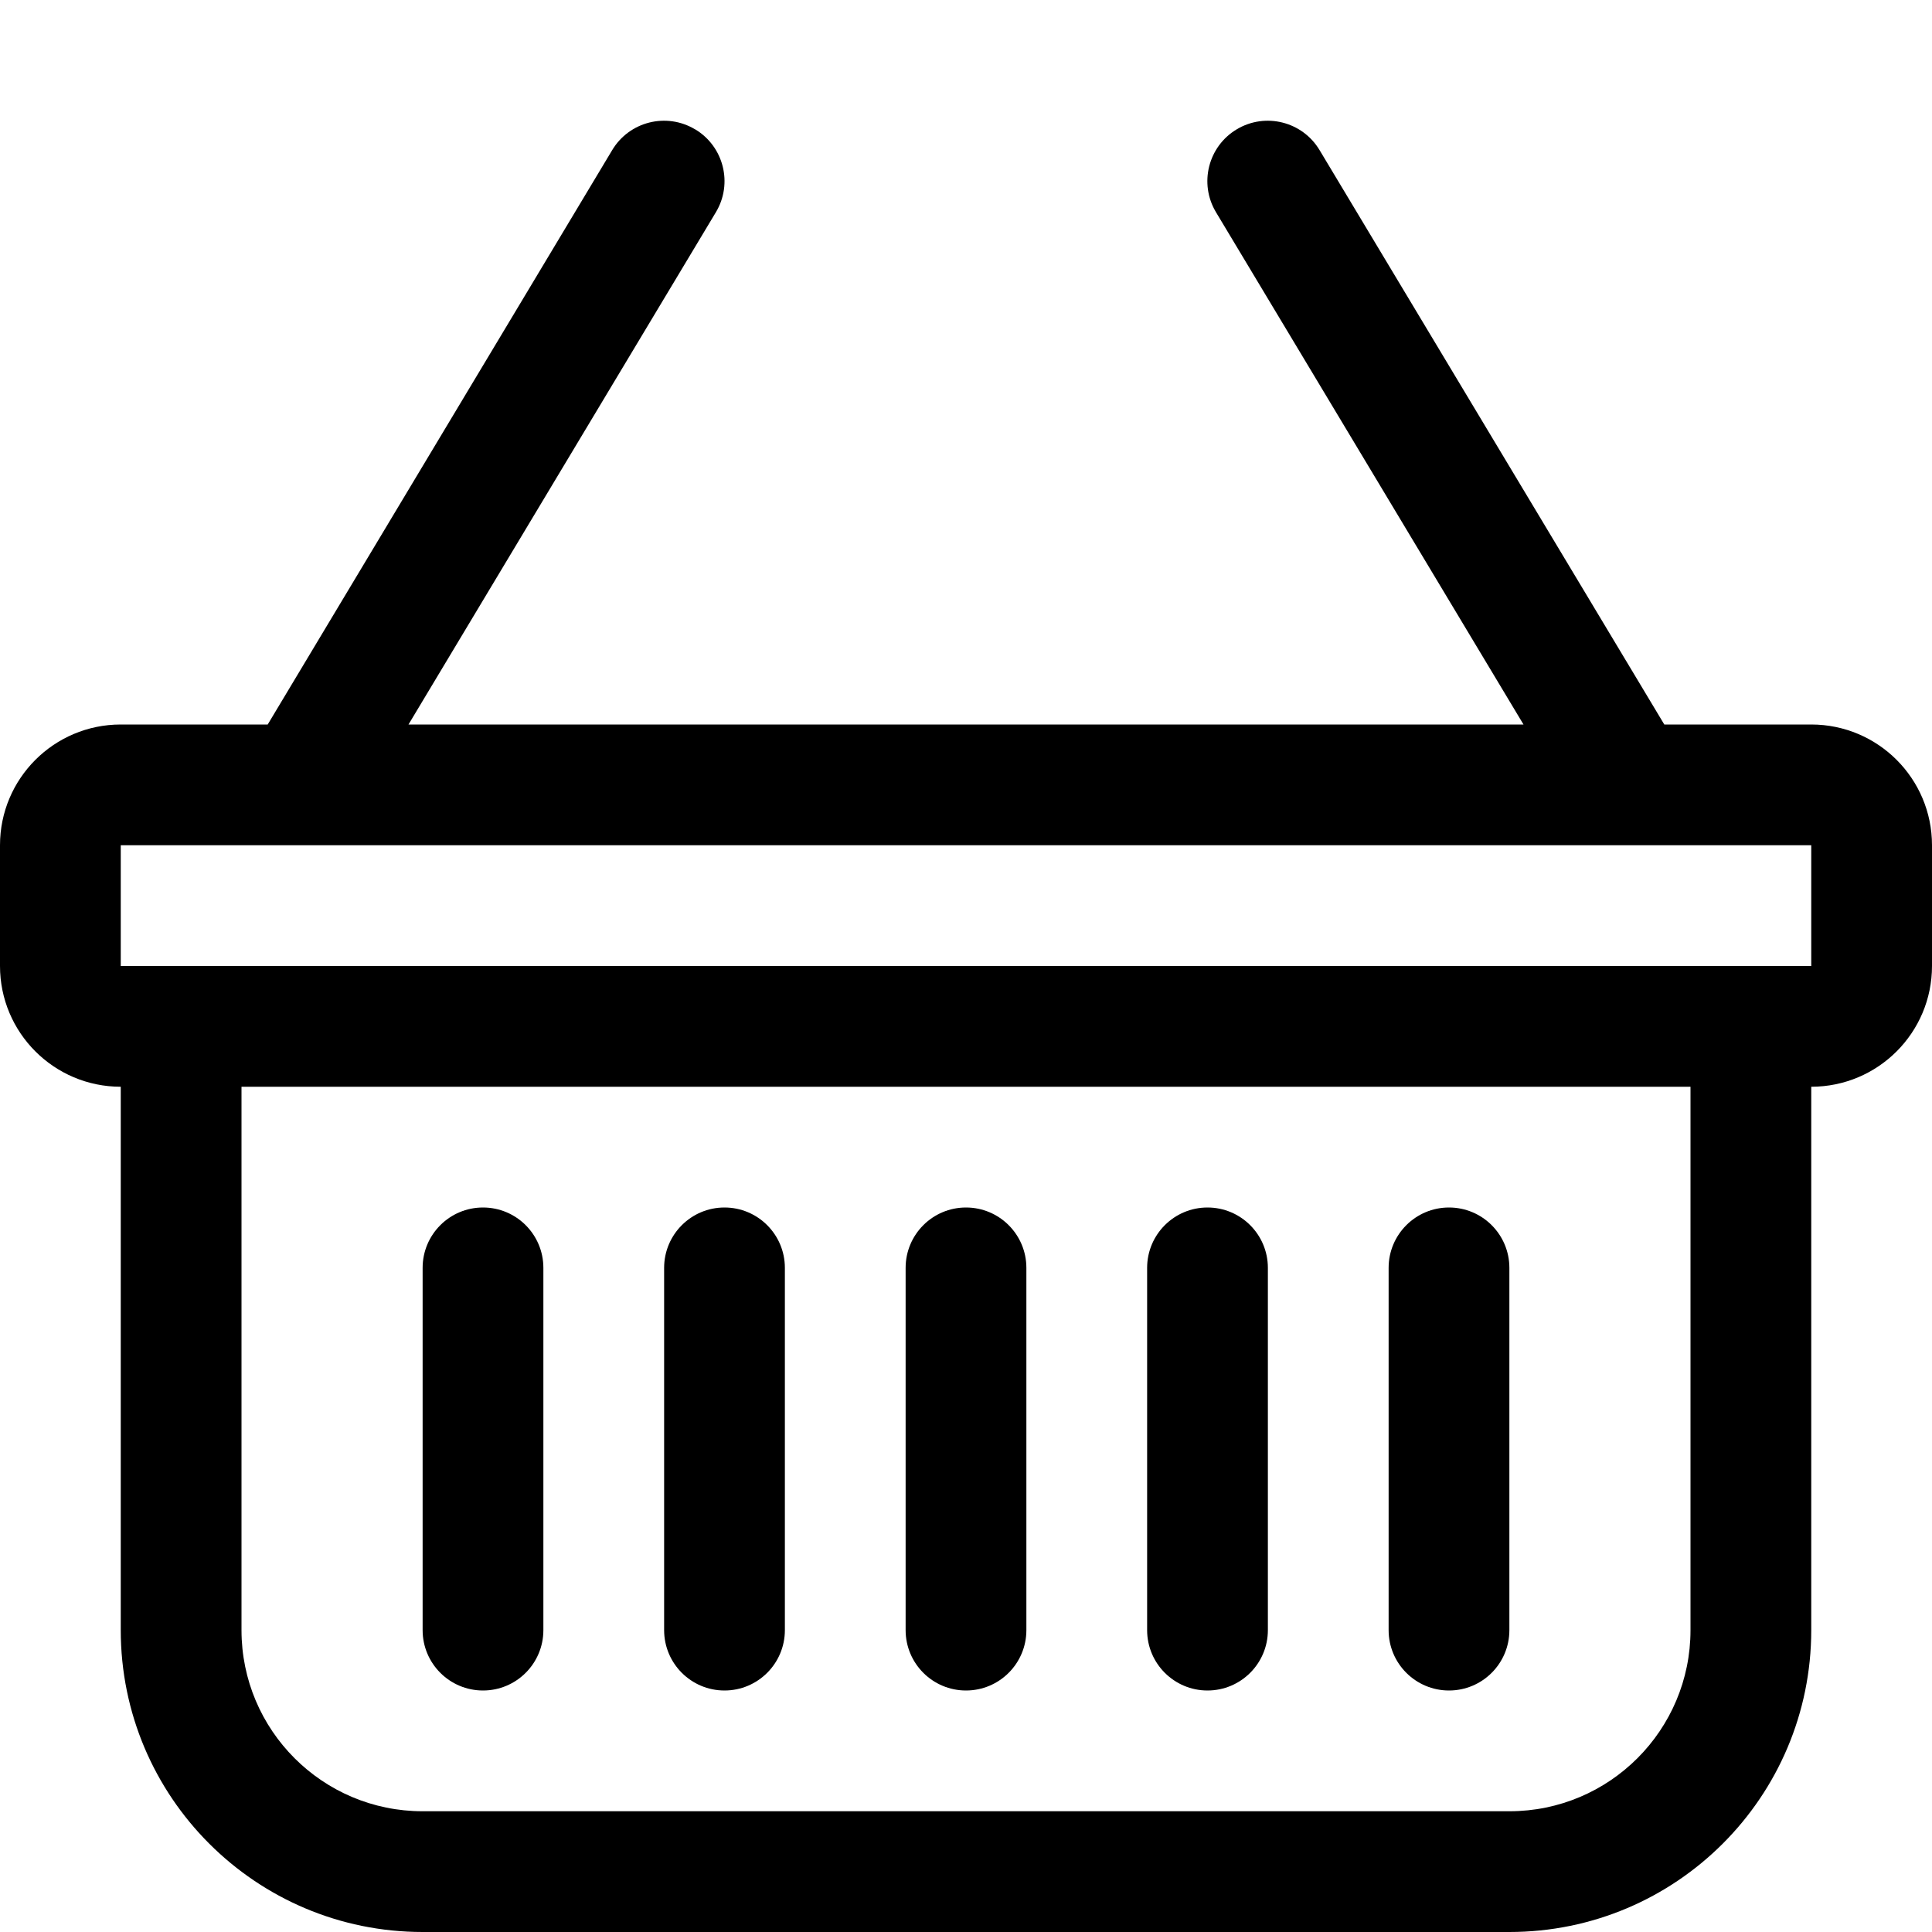
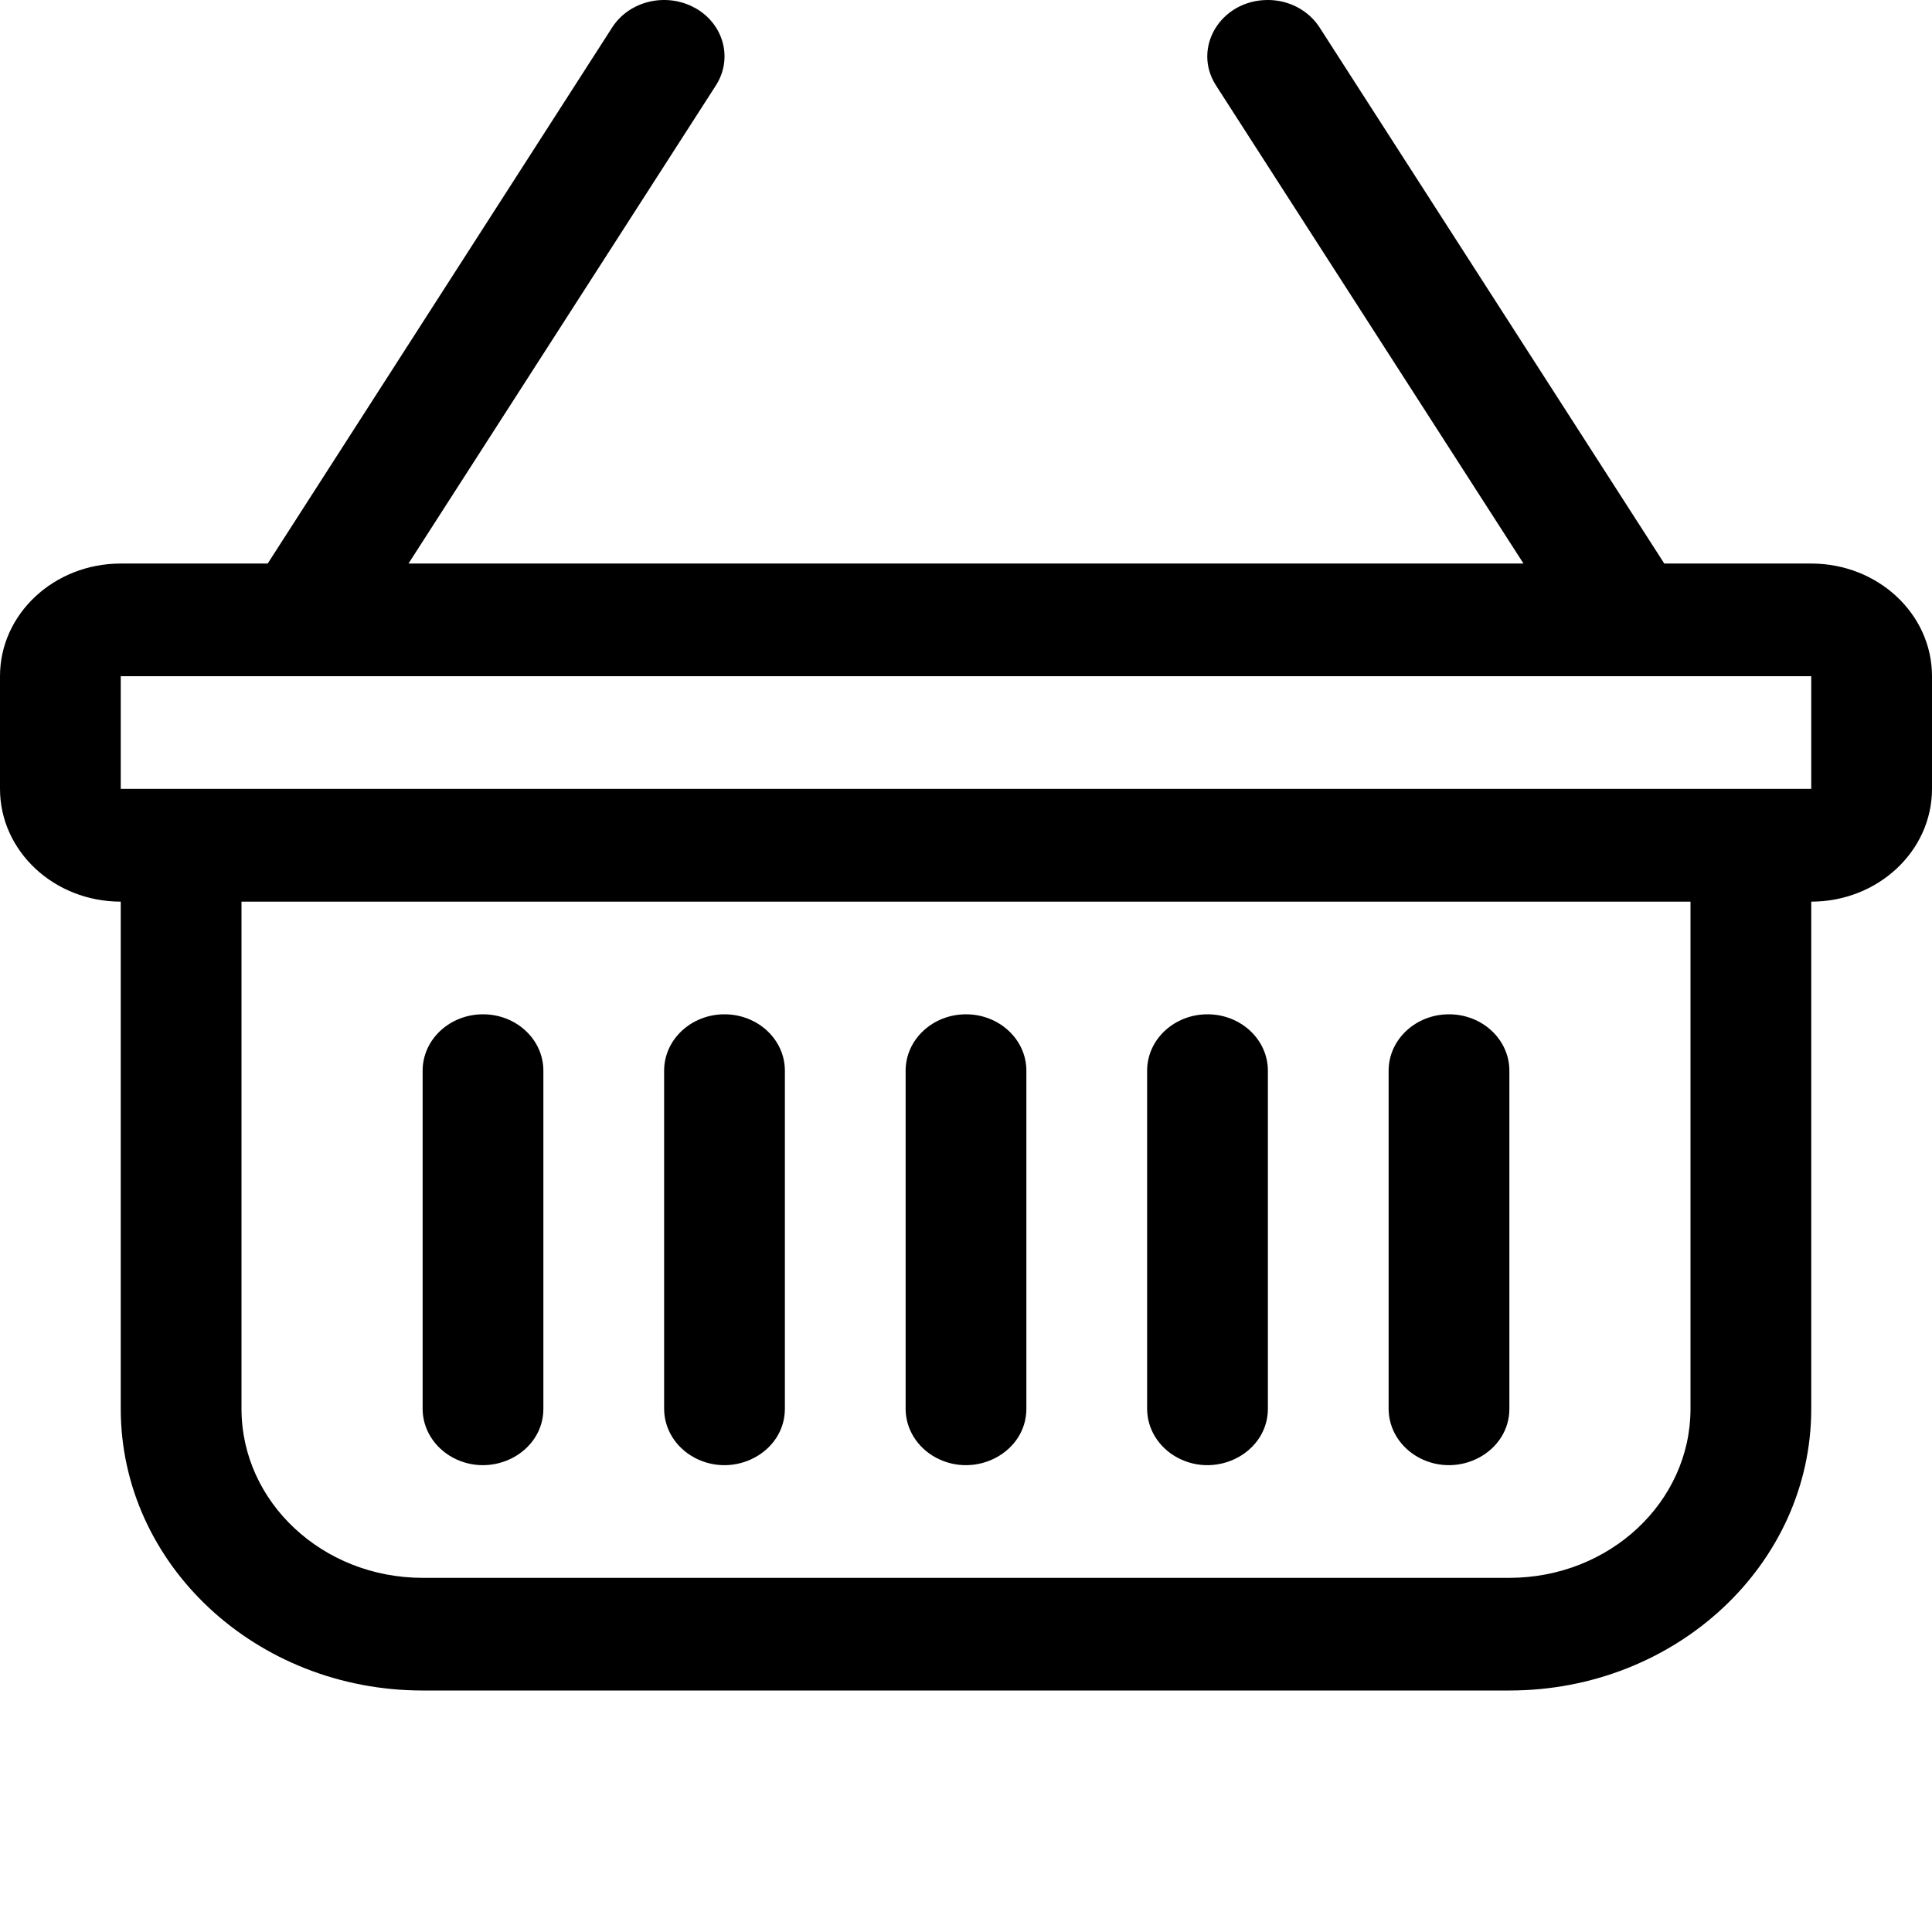
<svg xmlns="http://www.w3.org/2000/svg" width="16" height="16" fill="currentColor" class="bi bi-basket" viewBox="0 0 16 16">
-   <path d="M5.757 1.071a.5.5 0 0 1 .172.686L3.383 6h9.234L10.07 1.757a.5.5 0 1 1 .858-.514L13.783 6H15a1 1 0 0 1 1 1v1a1 1 0 0 1-1 1v4.5a2.5 2.5 0 0 1-2.5 2.5h-9A2.5 2.5 0 0 1 1 13.5V9a1 1 0 0 1-1-1V7a1 1 0 0 1 1-1h1.217L5.07 1.243a.5.5 0 0 1 .686-.172zM2 9v4.5A1.5 1.5 0 0 0 3.5 15h9a1.5 1.5 0 0 0 1.5-1.5V9H2zM1 7v1h14V7H1zm3 3a.5.5 0 0 1 .5.5v3a.5.5 0 0 1-1 0v-3A.5.5 0 0 1 4 10zm2 0a.5.5 0 0 1 .5.5v3a.5.5 0 0 1-1 0v-3A.5.5 0 0 1 6 10zm2 0a.5.5 0 0 1 .5.5v3a.5.5 0 0 1-1 0v-3A.5.5 0 0 1 8 10zm2 0a.5.5 0 0 1 .5.5v3a.5.5 0 0 1-1 0v-3a.5.5 0 0 1 .5-.5zm2 0a.5.5 0 0 1 .5.5v3a.5.5 0 0 1-1 0v-3a.5.5 0 0 1 .5-.5z" />
+   <path d="M 5.757 0.066 C 5.994 0.199 6.071 0.485 5.929 0.707 L 3.383 4.667 L 12.617 4.667 L 10.07 0.707 C 9.872 0.398 10.106 0.006 10.491 0 C 10.67 -0.003 10.836 0.084 10.928 0.227 L 13.783 4.667 L 15 4.667 C 15.552 4.667 16 5.084 16 5.6 L 16 6.533 C 16 7.049 15.552 7.467 15 7.467 L 15 11.667 C 15 12.955 13.881 14 12.5 14 L 3.5 14 C 2.119 14 1 12.955 1 11.667 L 1 7.467 C 0.448 7.467 0 7.049 0 6.533 L 0 5.6 C 0 5.084 0.448 4.667 1 4.667 L 2.217 4.667 L 5.07 0.227 C 5.212 0.006 5.519 -0.066 5.756 0.066 L 5.757 0.066 Z M 2 7.467 L 2 11.667 C 2 12.44 2.672 13.067 3.5 13.067 L 12.5 13.067 C 13.328 13.067 14 12.44 14 11.667 L 14 7.467 L 2 7.467 Z M 1 5.6 L 1 6.533 L 15 6.533 L 15 5.6 L 1 5.6 Z M 4 8.4 C 4.276 8.4 4.5 8.609 4.5 8.867 L 4.5 11.667 C 4.5 12.026 4.083 12.25 3.75 12.071 C 3.595 11.987 3.5 11.833 3.5 11.667 L 3.5 8.867 C 3.5 8.609 3.724 8.4 4 8.4 Z M 6 8.4 C 6.276 8.4 6.5 8.609 6.5 8.867 L 6.5 11.667 C 6.5 12.026 6.083 12.25 5.75 12.071 C 5.595 11.987 5.5 11.833 5.5 11.667 L 5.5 8.867 C 5.5 8.609 5.724 8.4 6 8.4 Z M 8 8.4 C 8.276 8.4 8.5 8.609 8.5 8.867 L 8.5 11.667 C 8.5 12.026 8.083 12.25 7.75 12.071 C 7.595 11.987 7.5 11.833 7.5 11.667 L 7.5 8.867 C 7.5 8.609 7.724 8.4 8 8.4 Z M 10 8.4 C 10.276 8.4 10.5 8.609 10.5 8.867 L 10.5 11.667 C 10.5 12.026 10.083 12.25 9.75 12.071 C 9.595 11.987 9.5 11.833 9.5 11.667 L 9.5 8.867 C 9.5 8.609 9.724 8.4 10 8.4 Z M 12 8.4 C 12.276 8.4 12.5 8.609 12.5 8.867 L 12.5 11.667 C 12.5 12.026 12.083 12.25 11.75 12.071 C 11.595 11.987 11.5 11.833 11.5 11.667 L 11.5 8.867 C 11.5 8.609 11.724 8.4 12 8.4 Z" />
</svg>
